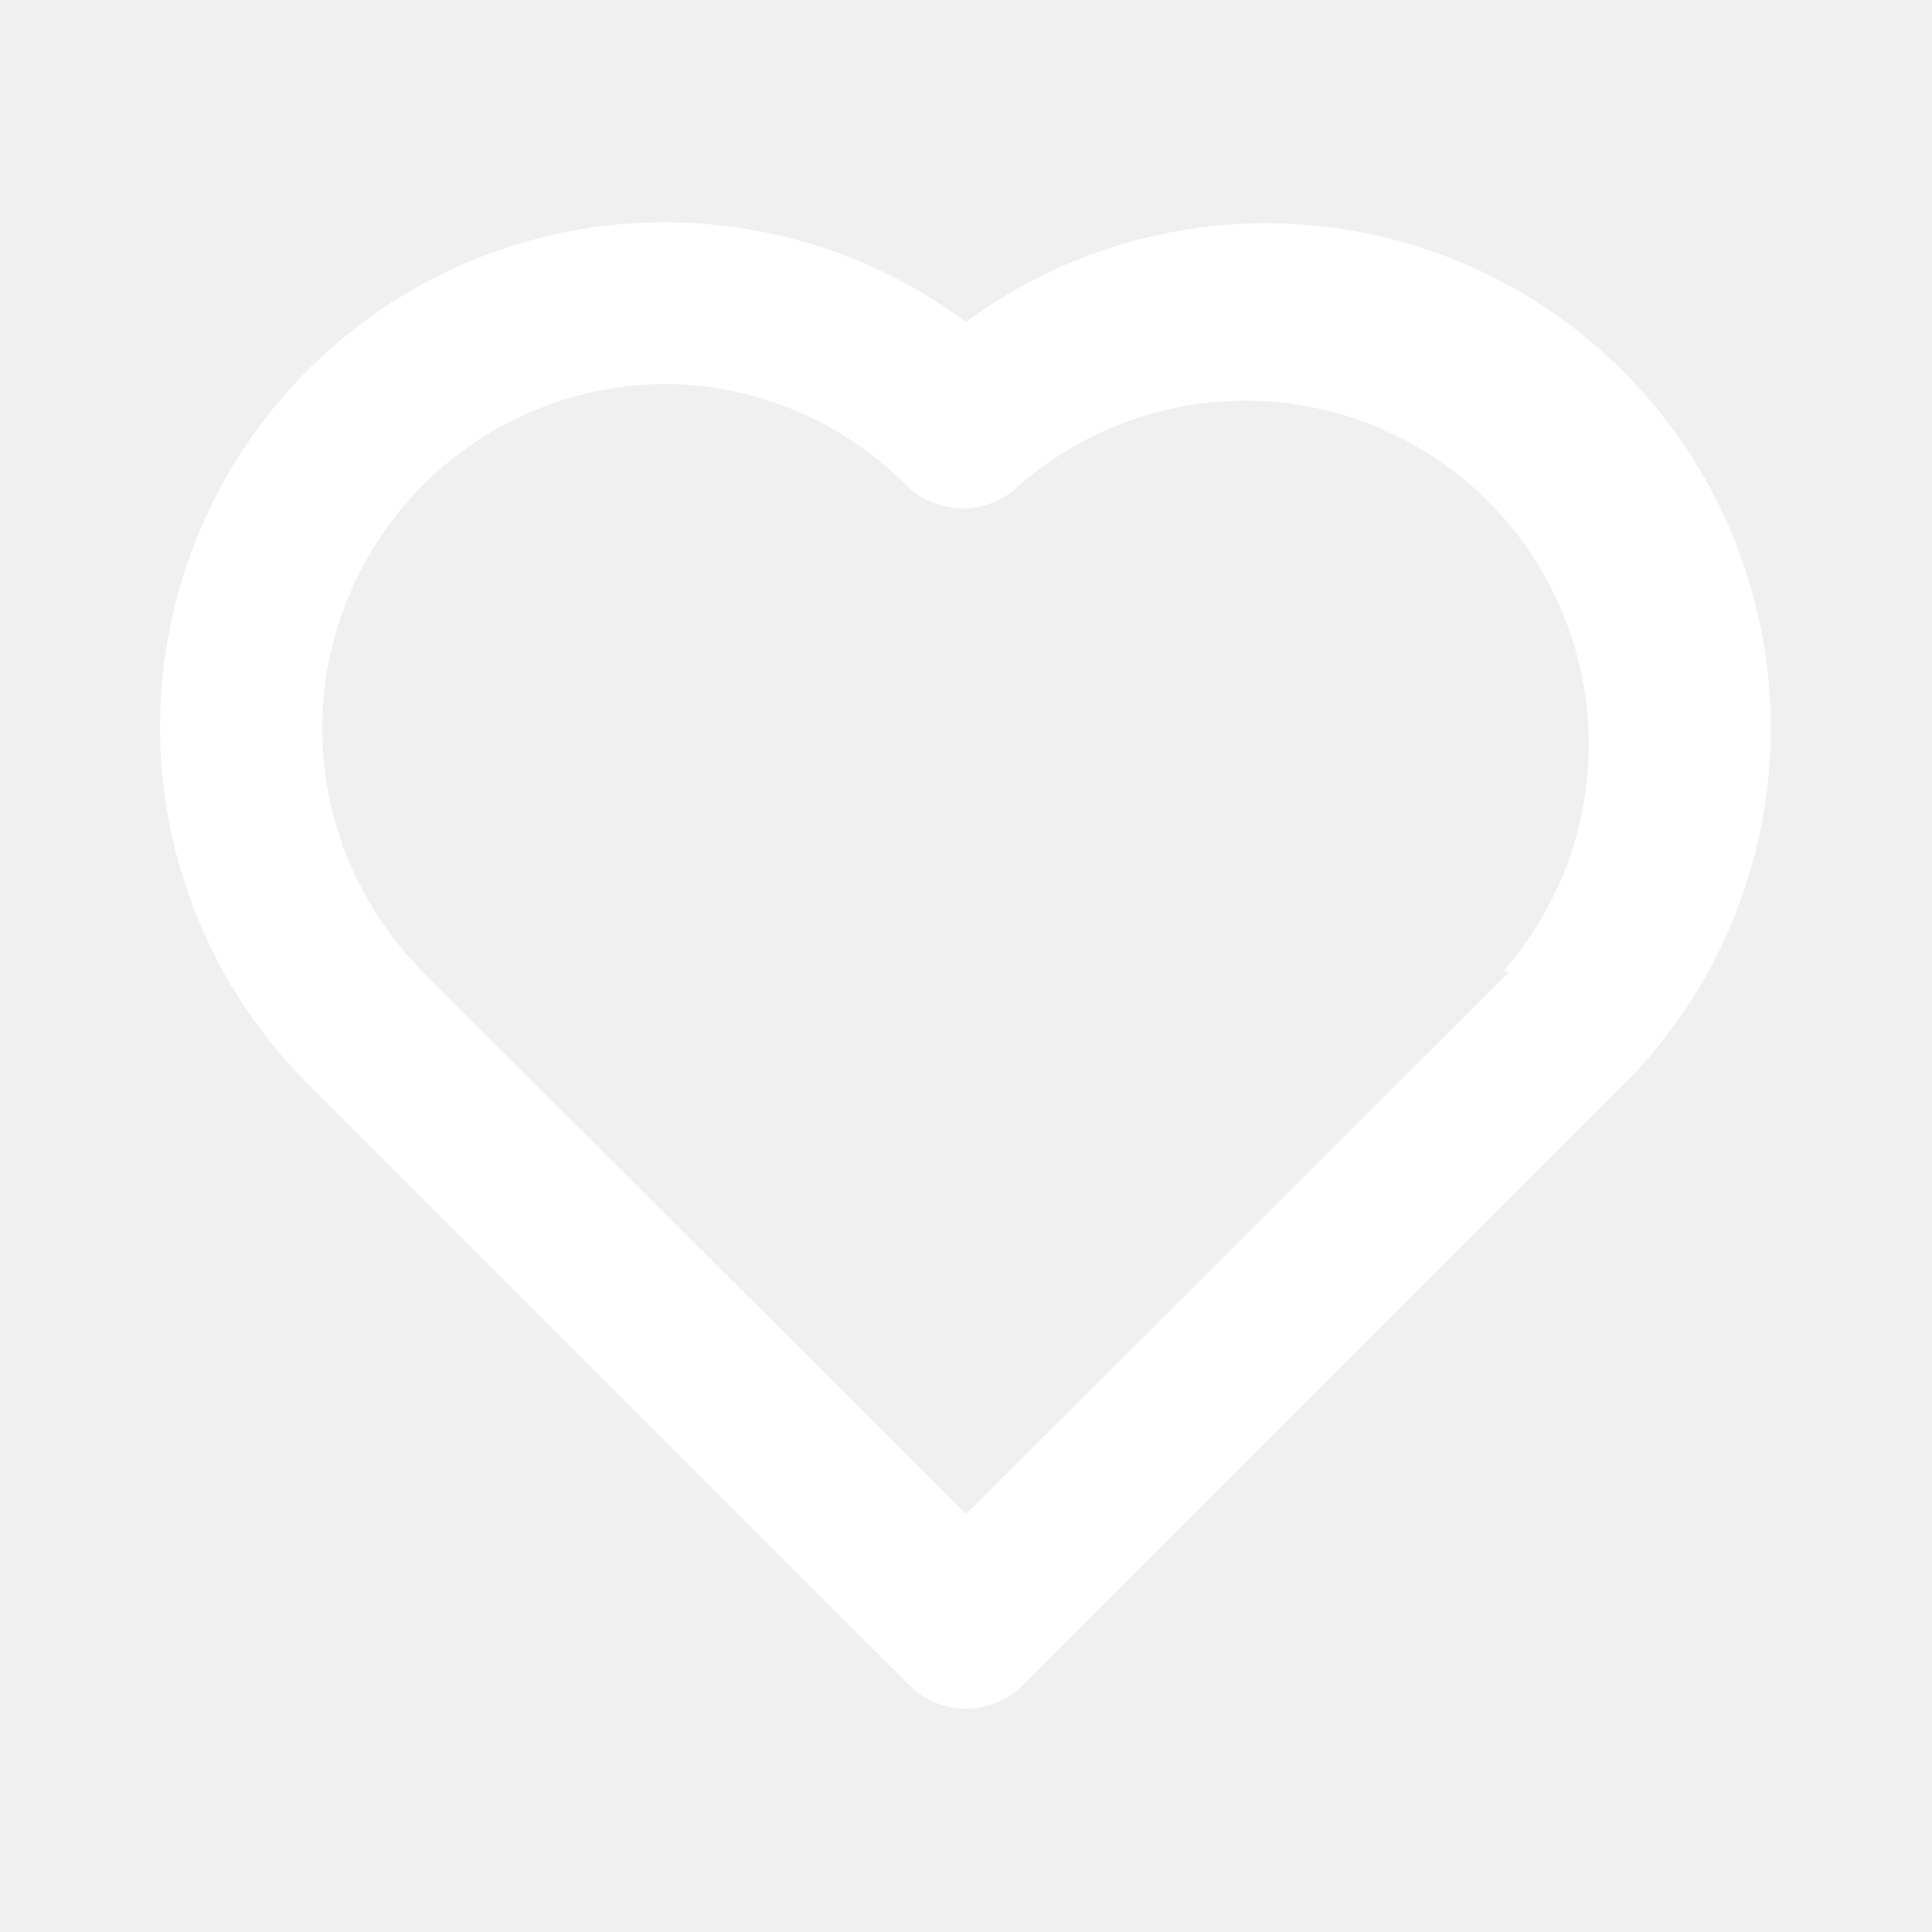
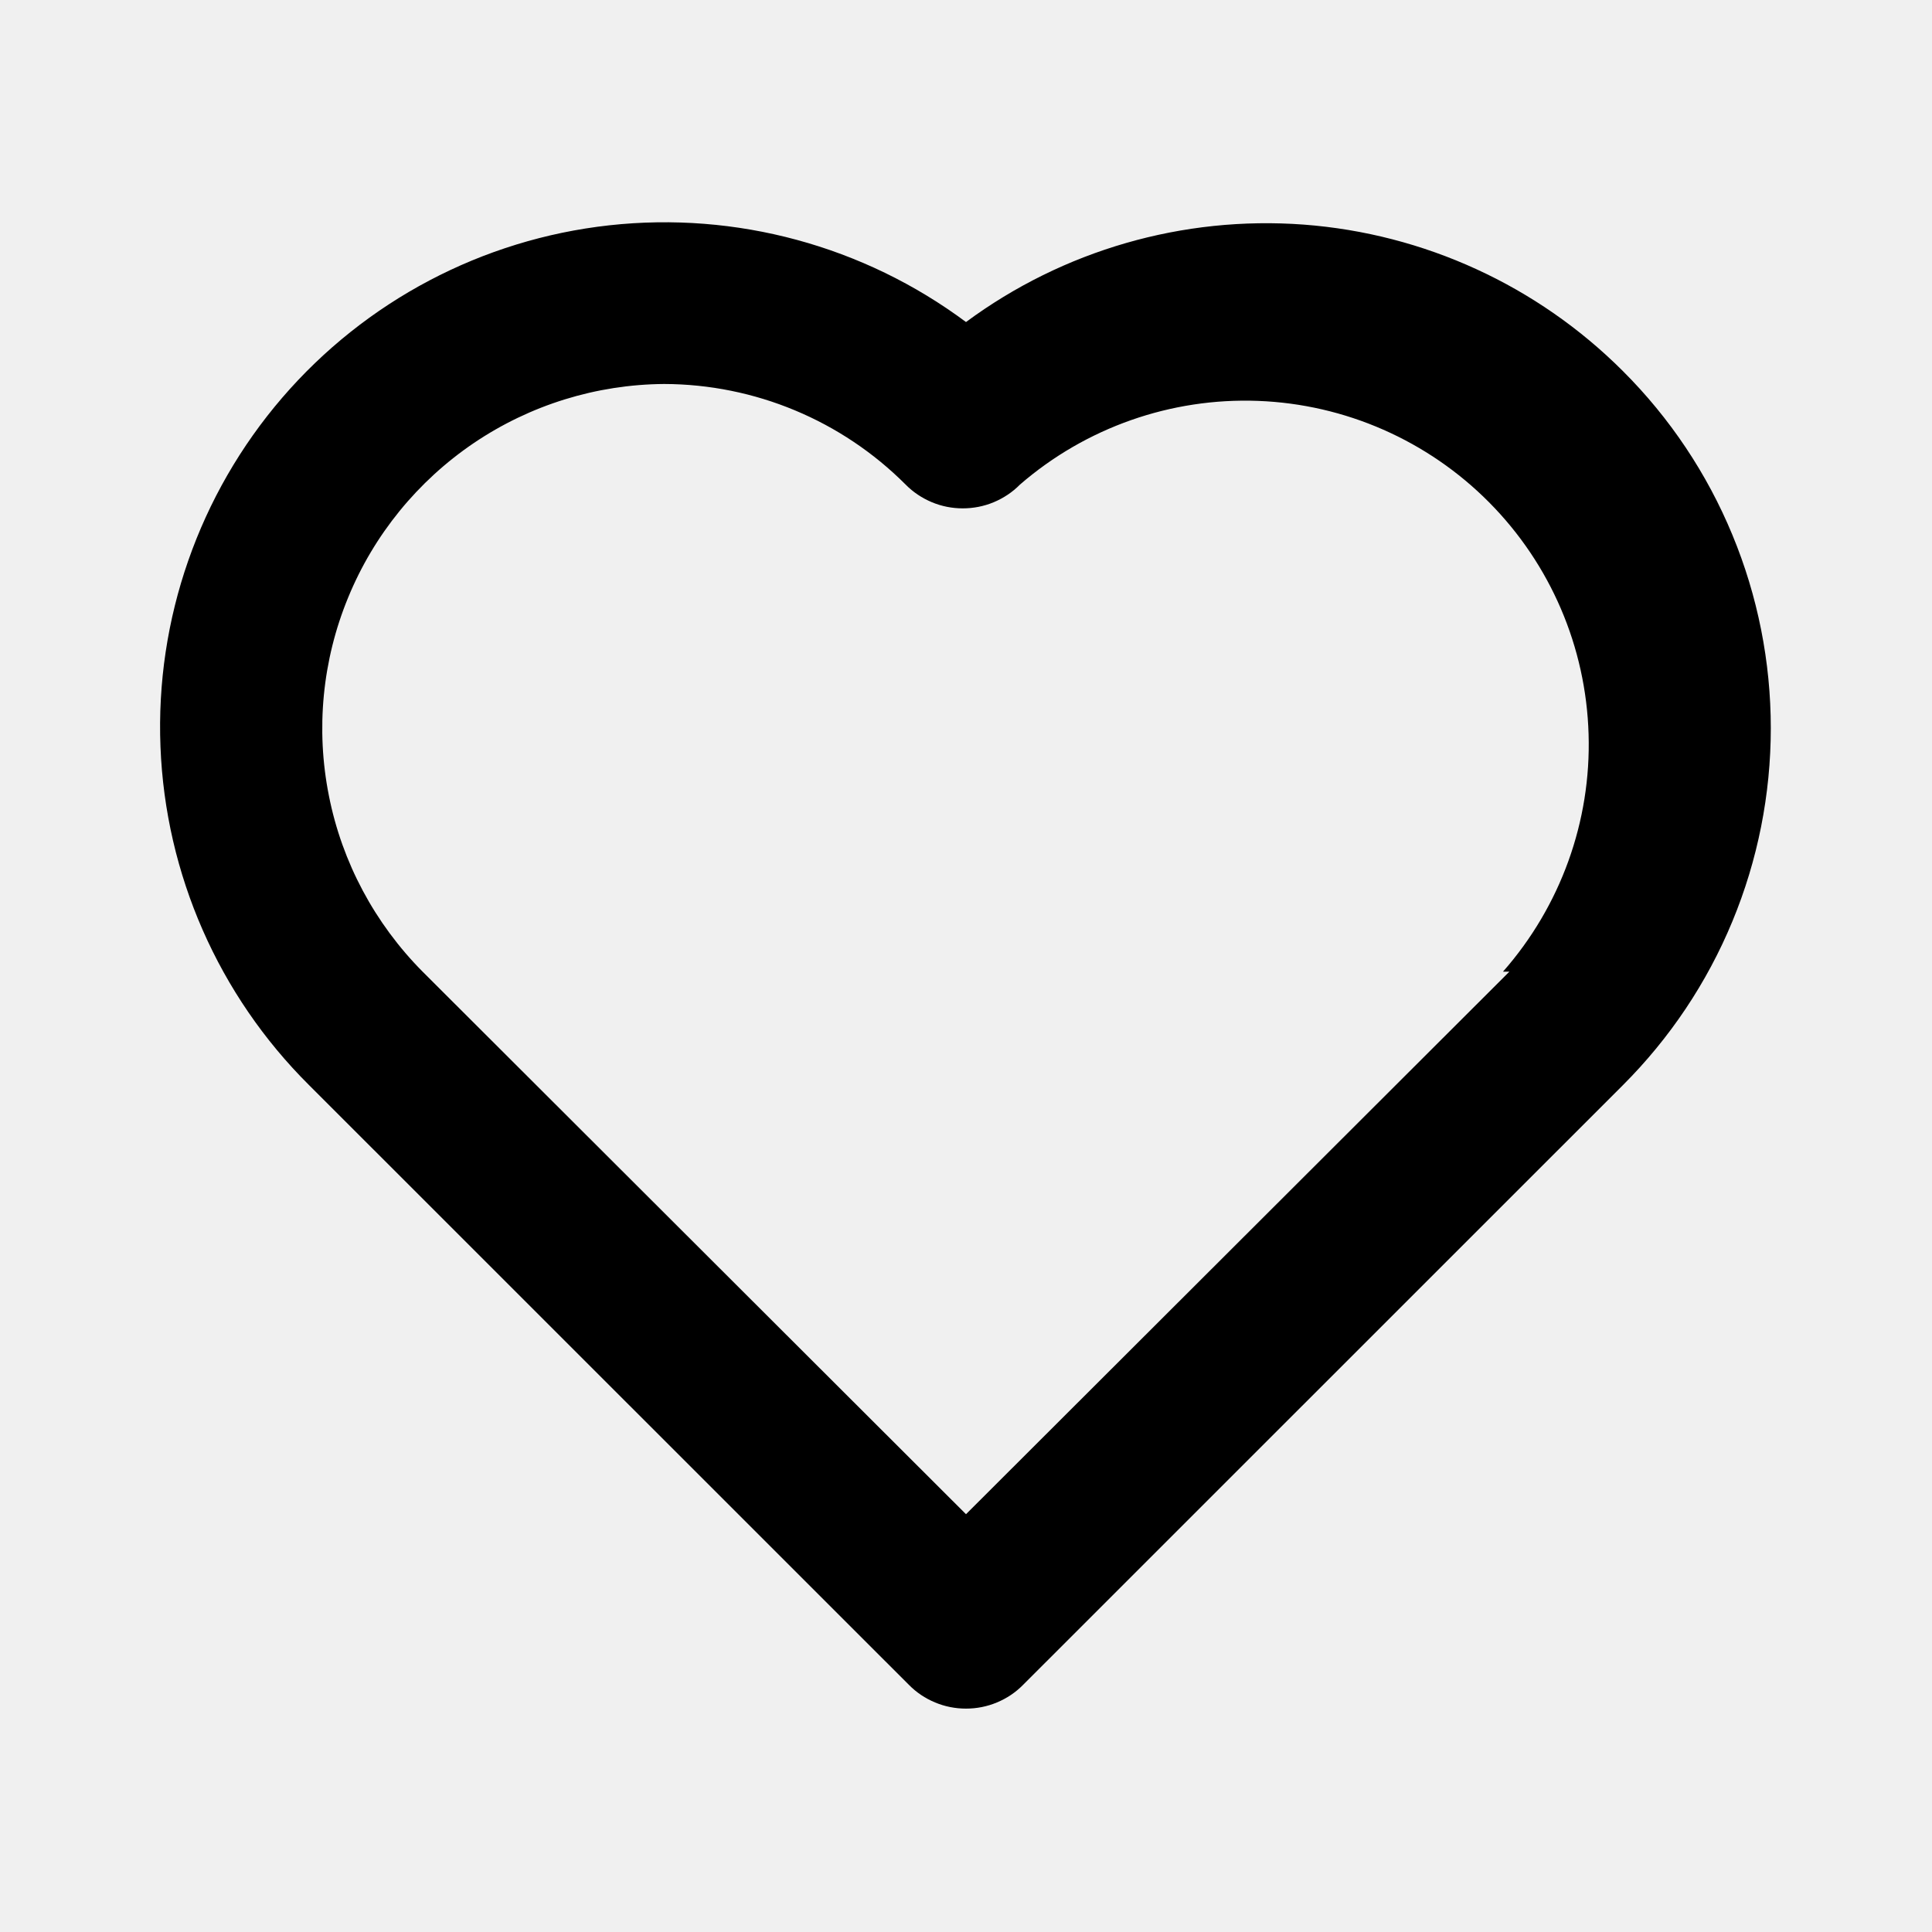
- <svg xmlns="http://www.w3.org/2000/svg" width="16" height="16" viewBox="0 0 16 16" fill="none">
-   <path d="M13.44 3.073C12.732 2.365 11.794 1.935 10.796 1.86C9.797 1.786 8.805 2.072 8 2.667C7.152 2.036 6.096 1.75 5.045 1.866C3.995 1.982 3.027 2.492 2.337 3.294C1.648 4.095 1.287 5.128 1.329 6.184C1.37 7.24 1.81 8.242 2.56 8.987L7.527 13.953C7.589 14.016 7.662 14.065 7.744 14.099C7.825 14.133 7.912 14.15 8 14.15C8.088 14.15 8.175 14.133 8.256 14.099C8.338 14.065 8.411 14.016 8.473 13.953L13.44 8.987C13.829 8.598 14.137 8.138 14.347 7.63C14.557 7.123 14.665 6.579 14.665 6.03C14.665 5.481 14.557 4.937 14.347 4.43C14.137 3.922 13.829 3.461 13.44 3.073ZM12.5 8.047L8 12.54L3.5 8.047C3.104 7.648 2.833 7.142 2.724 6.591C2.614 6.04 2.669 5.468 2.883 4.949C3.096 4.429 3.459 3.984 3.924 3.669C4.39 3.354 4.938 3.184 5.5 3.18C6.251 3.182 6.97 3.482 7.5 4.013C7.562 4.076 7.636 4.125 7.717 4.159C7.798 4.193 7.885 4.21 7.973 4.21C8.061 4.21 8.149 4.193 8.23 4.159C8.311 4.125 8.385 4.076 8.447 4.013C8.992 3.541 9.697 3.293 10.418 3.32C11.14 3.347 11.824 3.648 12.332 4.16C12.841 4.673 13.135 5.359 13.156 6.081C13.178 6.802 12.924 7.505 12.447 8.047H12.5Z" fill="white" />
+ <svg xmlns="http://www.w3.org/2000/svg" width="16" height="16" viewBox="0 0 16 16">
+   <path d="M13.44 3.073C12.732 2.365 11.794 1.935 10.796 1.86C9.797 1.786 8.805 2.072 8 2.667C7.152 2.036 6.096 1.75 5.045 1.866C3.995 1.982 3.027 2.492 2.337 3.294C1.648 4.095 1.287 5.128 1.329 6.184C1.37 7.24 1.81 8.242 2.56 8.987L7.527 13.953C7.589 14.016 7.662 14.065 7.744 14.099C7.825 14.133 7.912 14.15 8 14.15C8.088 14.15 8.175 14.133 8.256 14.099C8.338 14.065 8.411 14.016 8.473 13.953L13.44 8.987C13.829 8.598 14.137 8.138 14.347 7.63C14.557 7.123 14.665 6.579 14.665 6.03C14.665 5.481 14.557 4.937 14.347 4.43C14.137 3.922 13.829 3.461 13.44 3.073ZM12.5 8.047L8 12.54L3.5 8.047C3.104 7.648 2.833 7.142 2.724 6.591C2.614 6.04 2.669 5.468 2.883 4.949C3.096 4.429 3.459 3.984 3.924 3.669C4.39 3.354 4.938 3.184 5.5 3.18C6.251 3.182 6.97 3.482 7.5 4.013C7.562 4.076 7.636 4.125 7.717 4.159C7.798 4.193 7.885 4.21 7.973 4.21C8.061 4.21 8.149 4.193 8.23 4.159C8.311 4.125 8.385 4.076 8.447 4.013C8.992 3.541 9.697 3.293 10.418 3.32C11.14 3.347 11.824 3.648 12.332 4.16C12.841 4.673 13.135 5.359 13.156 6.081C13.178 6.802 12.924 7.505 12.447 8.047H12.5Z" />
</svg>
